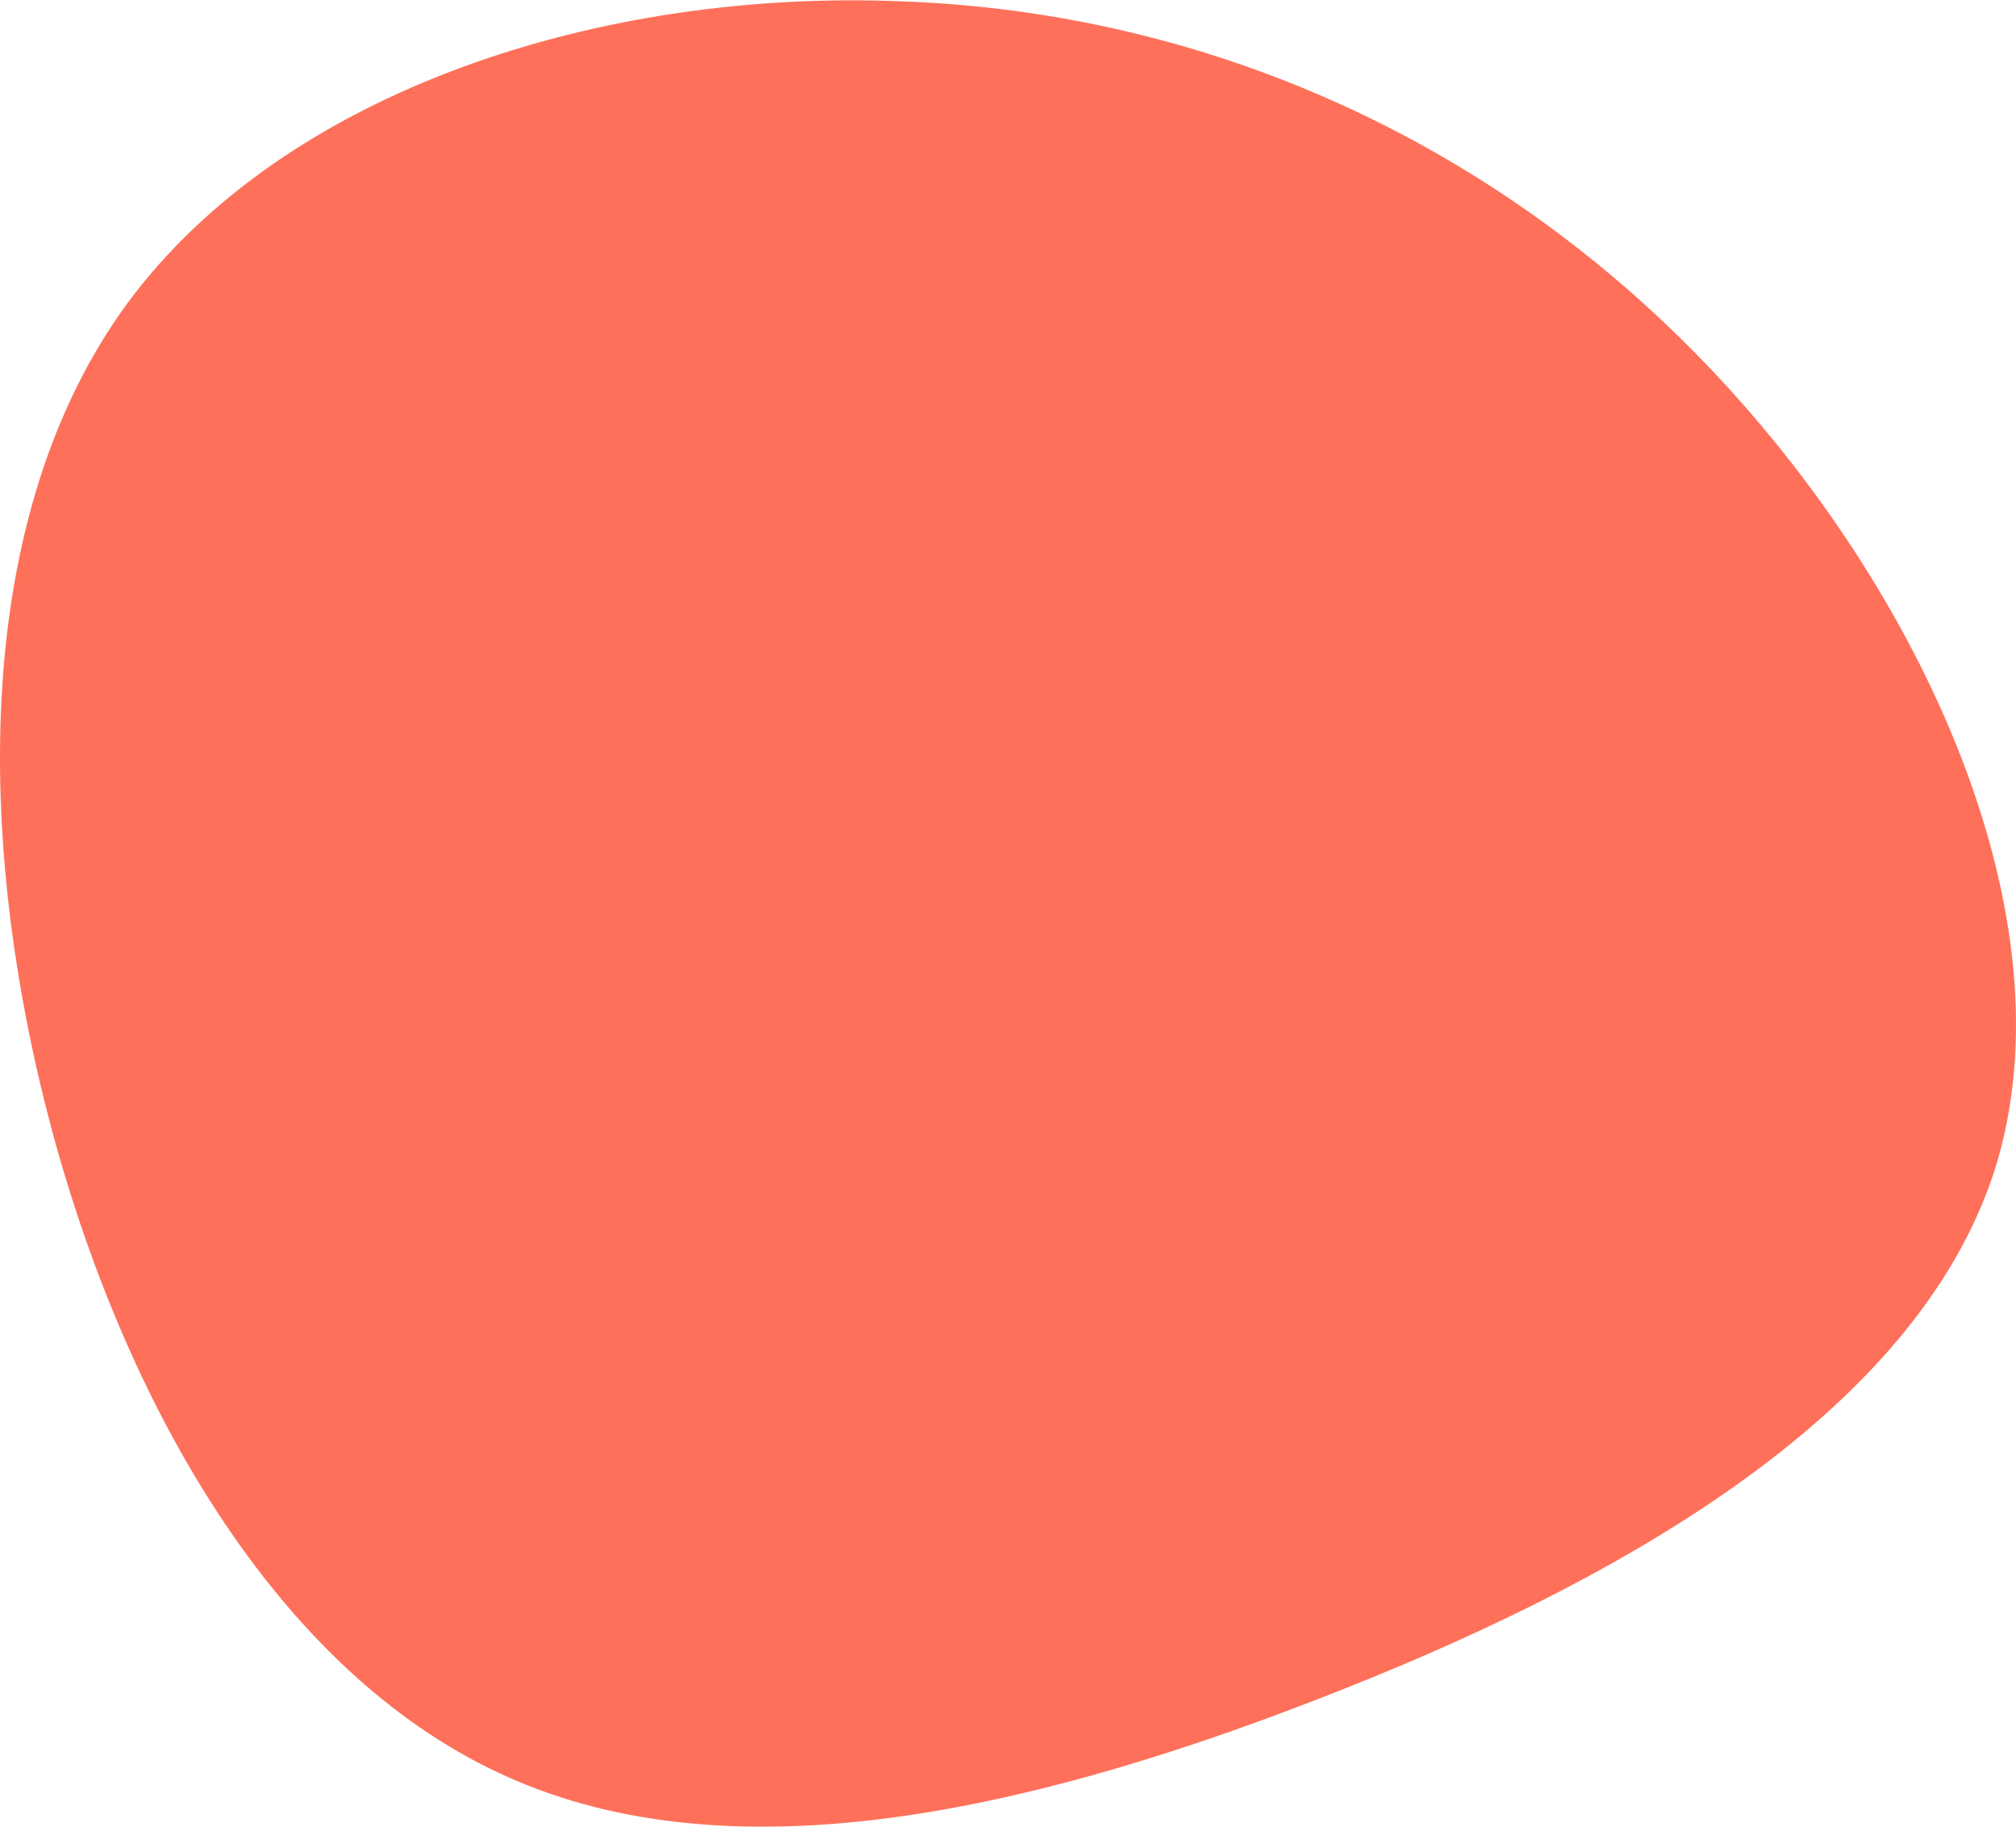
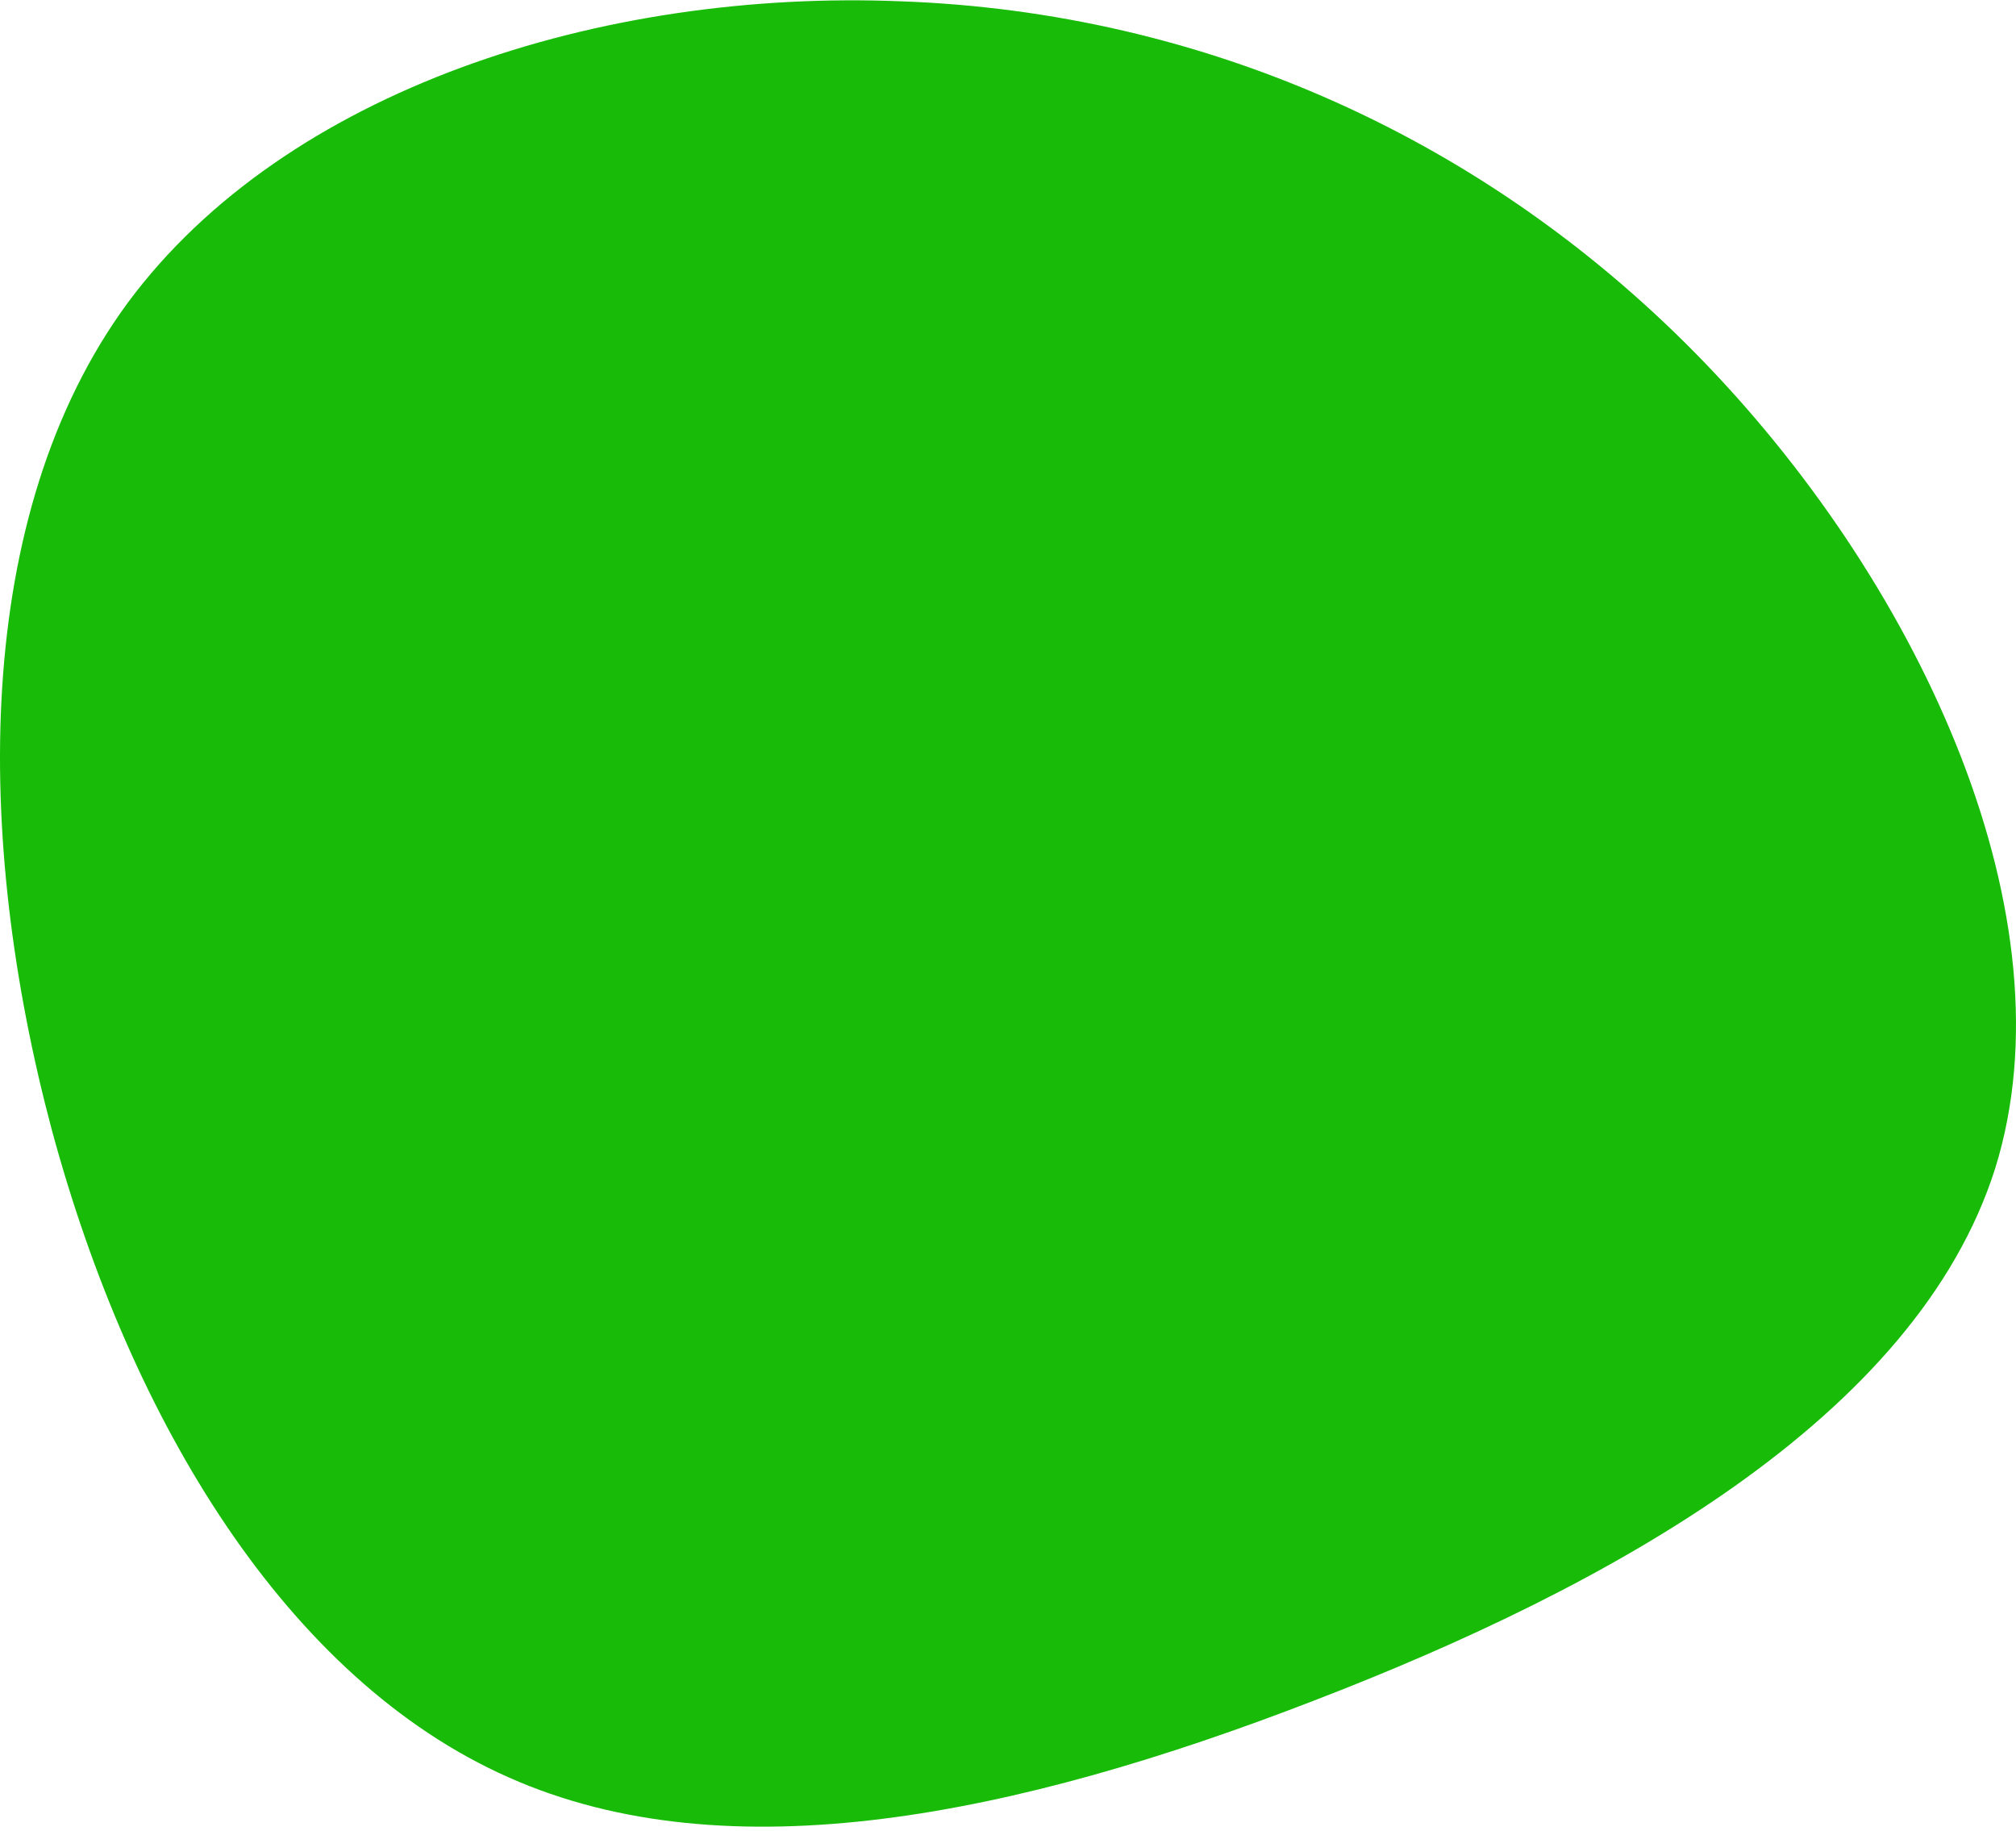
<svg xmlns="http://www.w3.org/2000/svg" width="509" height="462" viewBox="0 0 509 462" fill="none">
-   <path d="M430.684 91.848C485.587 148.958 523.332 231.872 503.773 294.831C483.871 357.79 406.664 400.451 331.516 429.351C256.711 458.25 183.965 473.388 128.376 448.617C72.444 423.846 32.983 358.822 13.081 285.198C-6.478 211.917 -7.165 130.036 32.297 76.366C72.101 22.695 151.71 -2.763 227.544 0.333C303.722 3.085 375.781 34.737 430.684 91.848Z" fill="#FE705A" />
+   <path d="M430.684 91.848C485.587 148.958 523.332 231.872 503.773 294.831C483.871 357.79 406.664 400.451 331.516 429.351C256.711 458.25 183.965 473.388 128.376 448.617C72.444 423.846 32.983 358.822 13.081 285.198C-6.478 211.917 -7.165 130.036 32.297 76.366C72.101 22.695 151.71 -2.763 227.544 0.333C303.722 3.085 375.781 34.737 430.684 91.848Z" fill="#18BC08" />
</svg>
